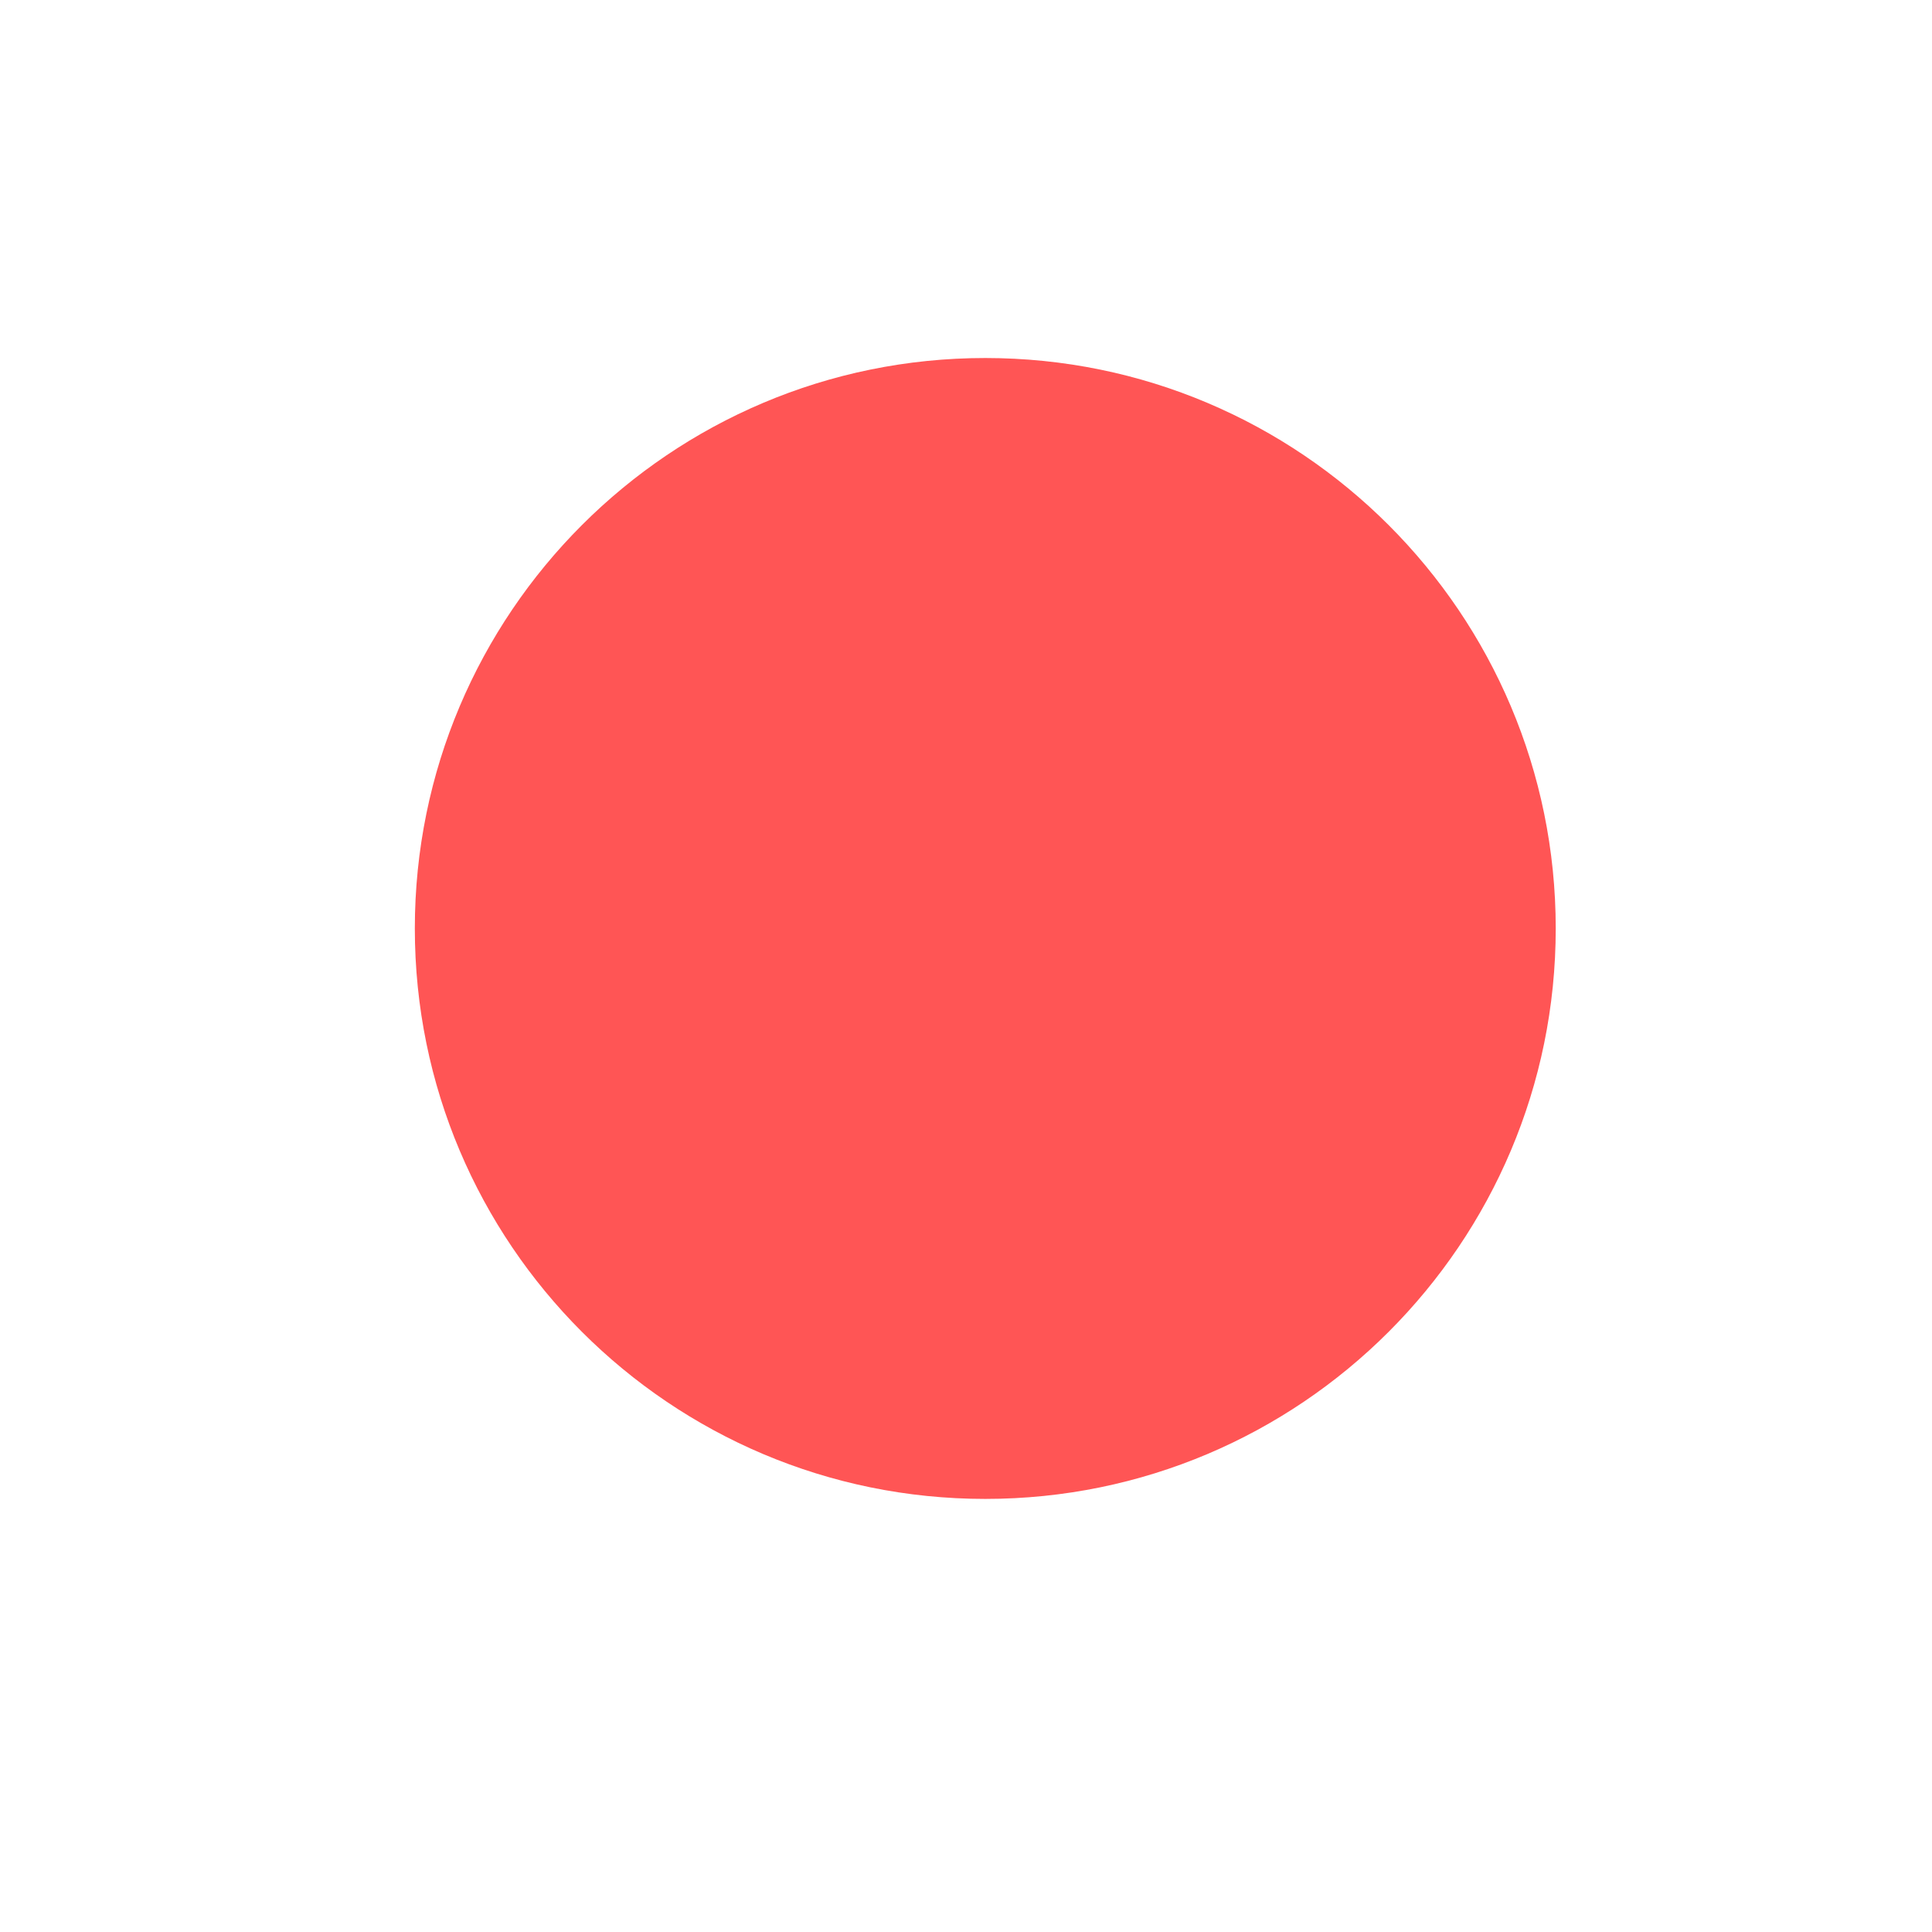
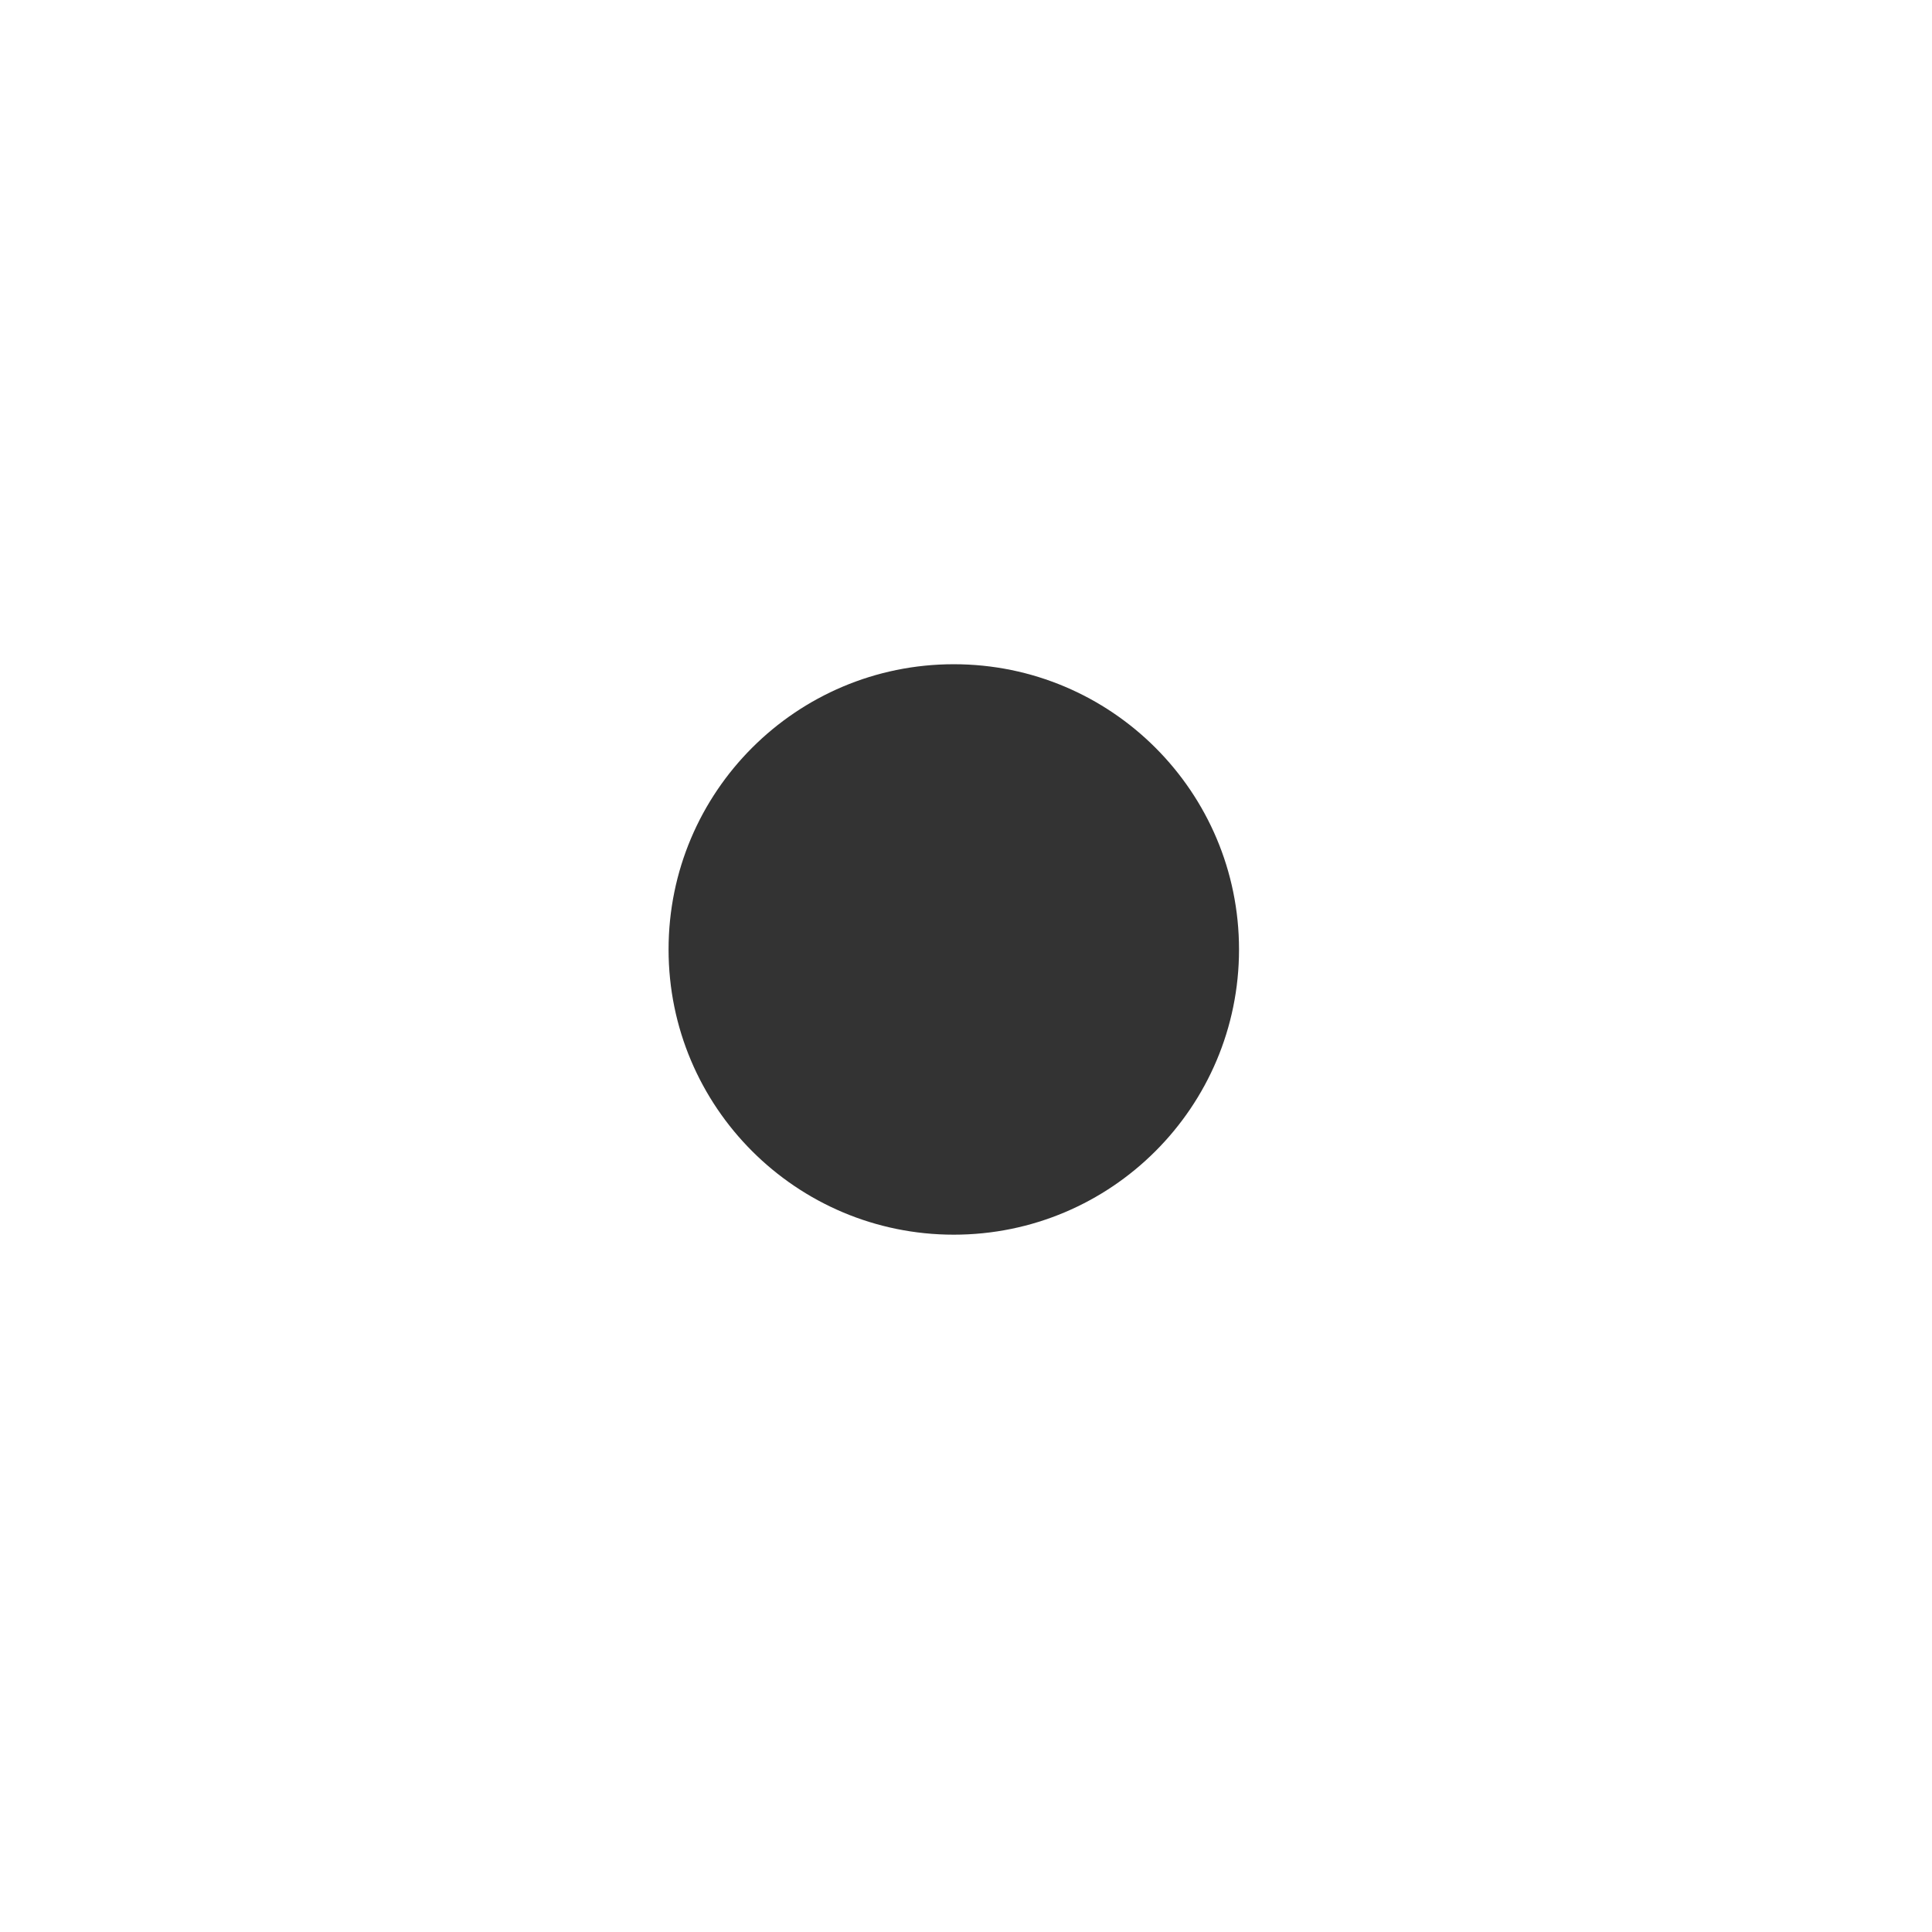
<svg xmlns="http://www.w3.org/2000/svg" width="32" height="32" viewBox="0 0 8.467 8.467" version="1.1" id="svg5">
  <defs id="defs2" />
  <g id="layer1">
-     <circle style="fill:#ff5555;stroke:#000000;stroke-width:0" id="path846" cx="4.318" cy="4.069" r="2.5" />
+     <ellipse style="fill:#333333;stroke:#000000;stroke-width:0" id="path846" cx="4.18" cy="4.161" rx="1.25" ry="1.25" />
  </g>
</svg>
